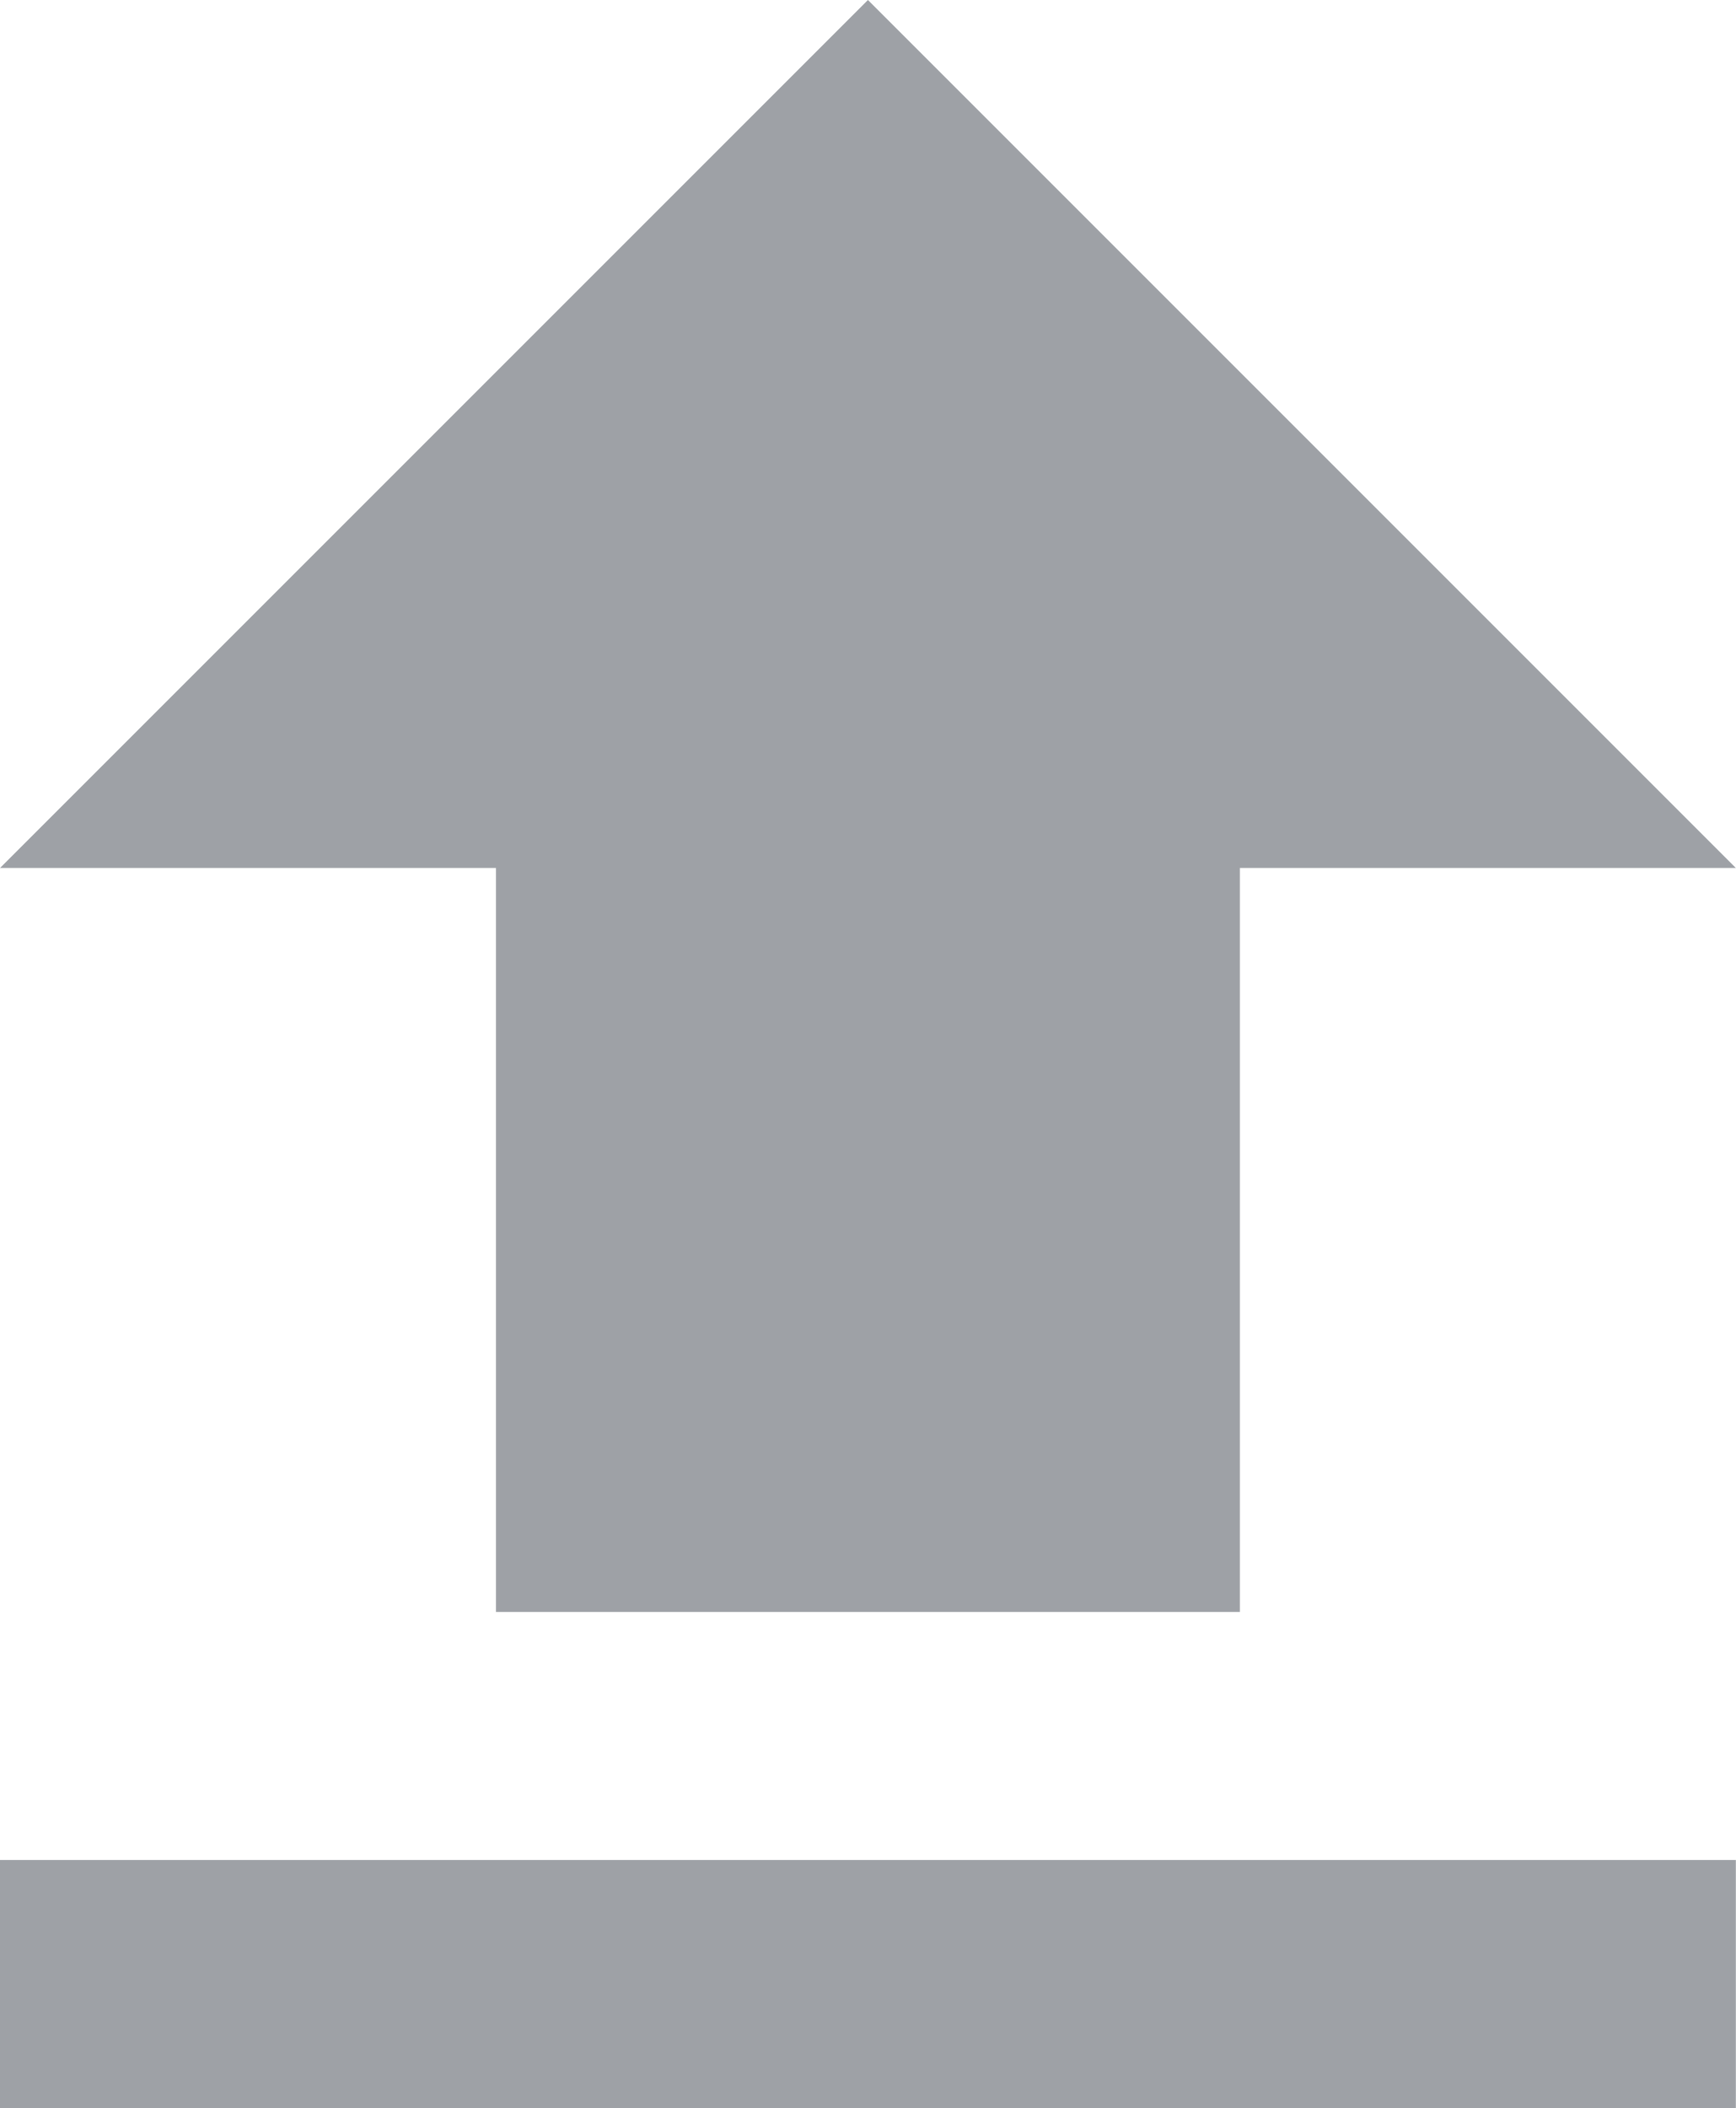
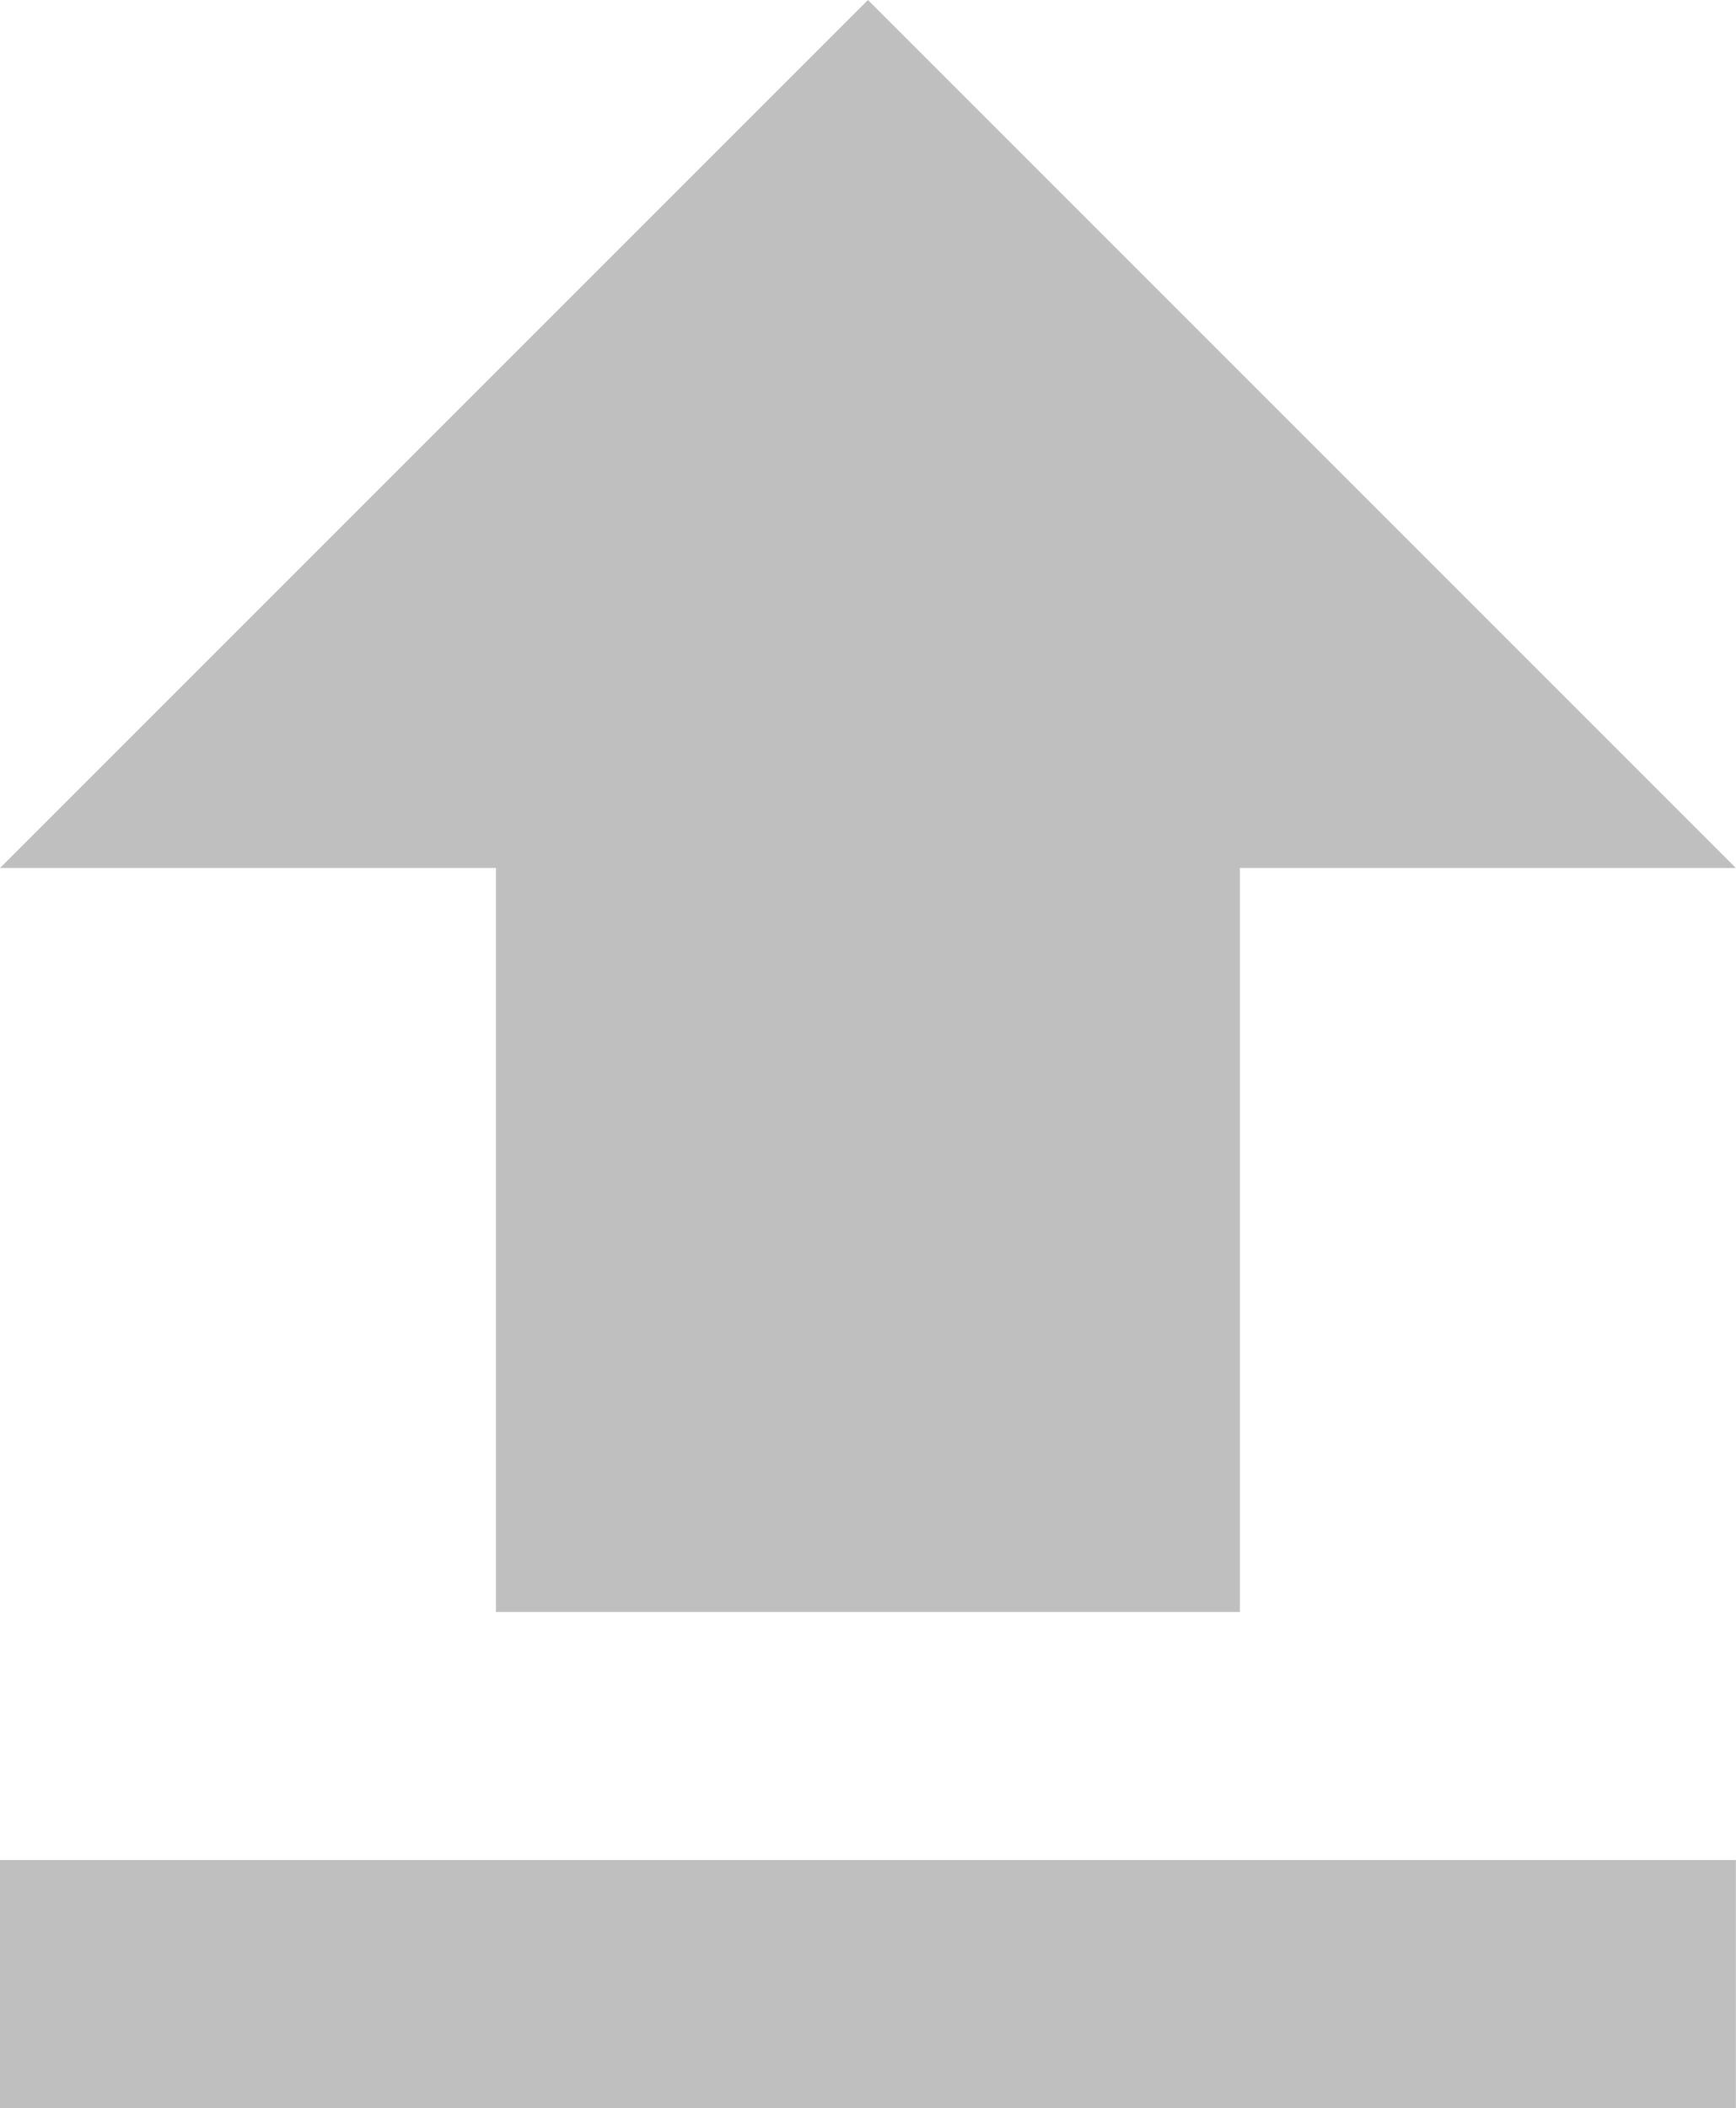
- <svg xmlns="http://www.w3.org/2000/svg" width="14px" height="17px" viewBox="0 0 14 17" version="1.1">
-   <defs />
-   <g id="Customer---Photos" stroke="none" stroke-width="1" fill="none" fill-rule="evenodd">
-     <g id="ProposalPhotosAdd1_Desktop_1A_OCC" transform="translate(-484, -180)" fill="#9EA1A6">
+ <svg xmlns="http://www.w3.org/2000/svg" version="1.1" id="Layer_1" x="0px" y="0px" width="14px" height="17px" viewBox="0 0 14 17" style="enable-background:new 0 0 14 17;" xml:space="preserve">
+   <style type="text/css">
+ 	.st0{fill:#BFBFBF;}
+ </style>
+   <g id="Customer---Photos">
+     <g id="ProposalPhotosAdd1_Desktop_1A_OCC" transform="translate(-484, -180)">
      <g id="Modal">
        <g id="modal-body" transform="translate(451, 120)">
          <g id="modal-body-content" transform="translate(20, 49)">
            <g id="header">
              <g id="icon">
                <g id="upload-icon" transform="translate(8, 8)">
                  <g id="Group">
-                     <path d="M9,16 L15,16 L15,10 L19,10 L12,3 L5,10 L9,10 L9,16 Z M5,18 L19,18 L19,20 L5,20 L5,18 Z" id="Shape" />
+                     <path id="Shape" class="st0" d="M9,16h6v-6h4l-7-7l-7,7h4V16z M5,18h14v2H5V18z" />
                  </g>
                </g>
              </g>
            </g>
          </g>
        </g>
      </g>
    </g>
  </g>
</svg>
